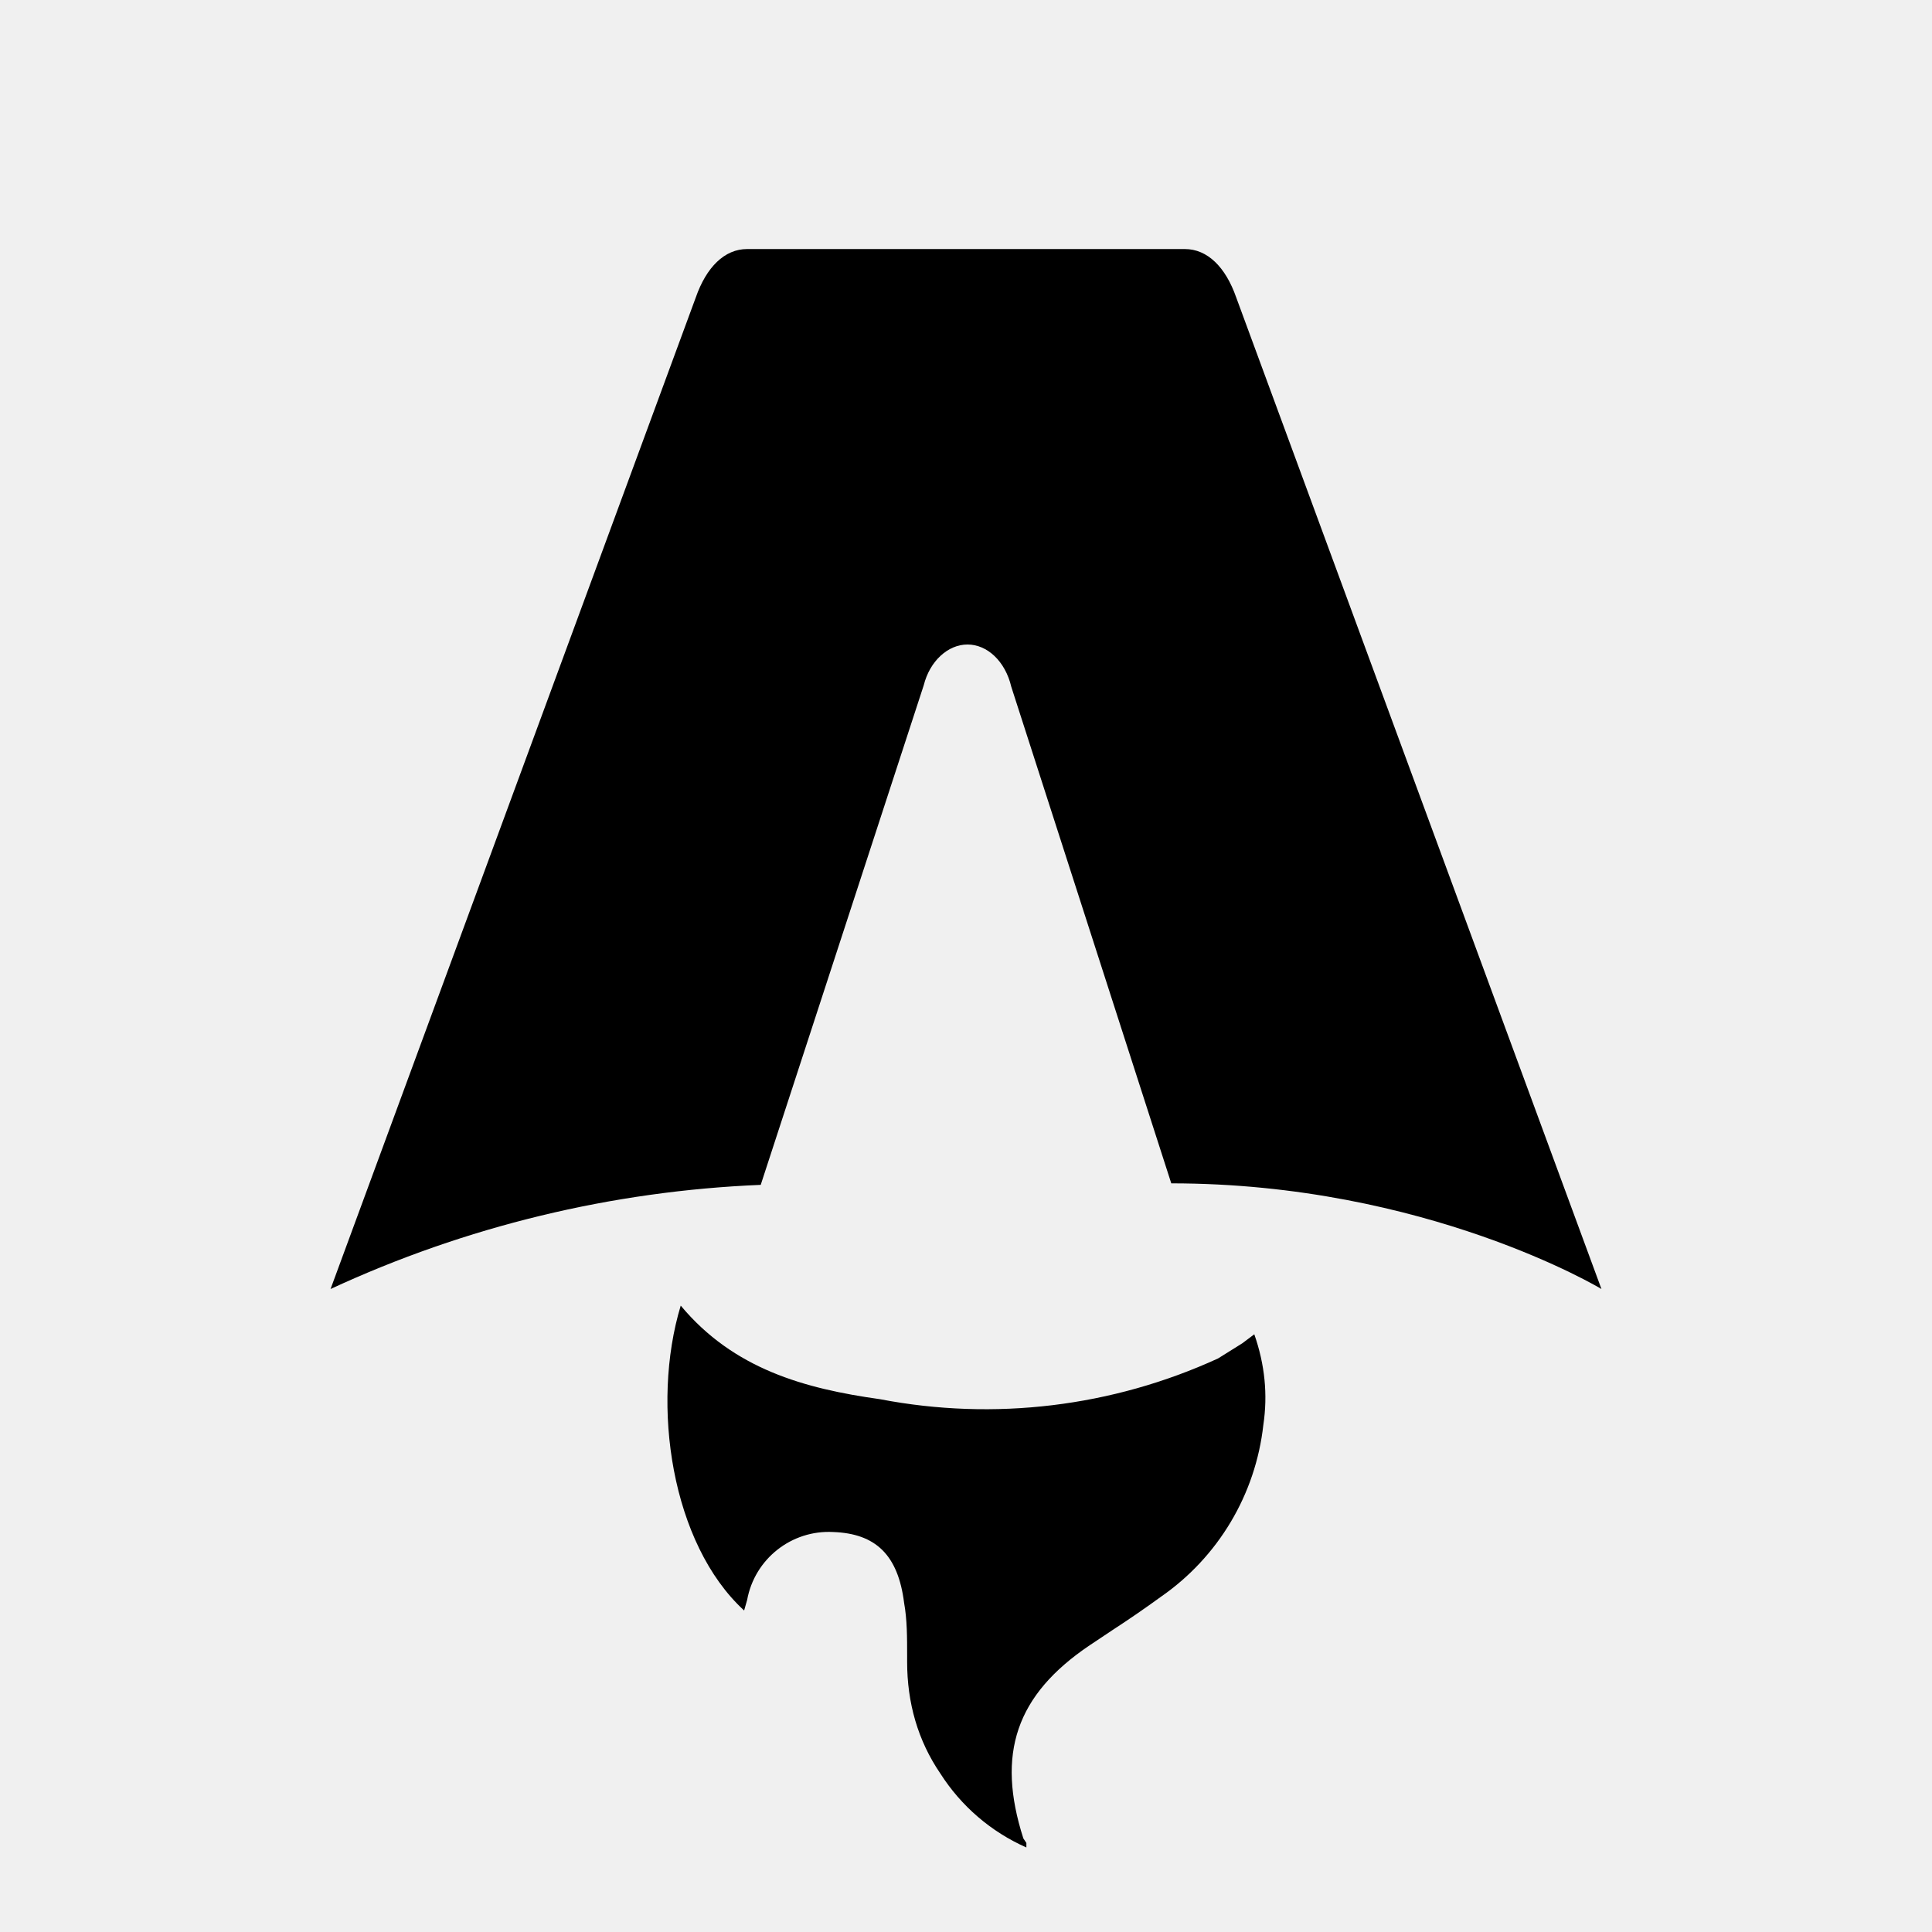
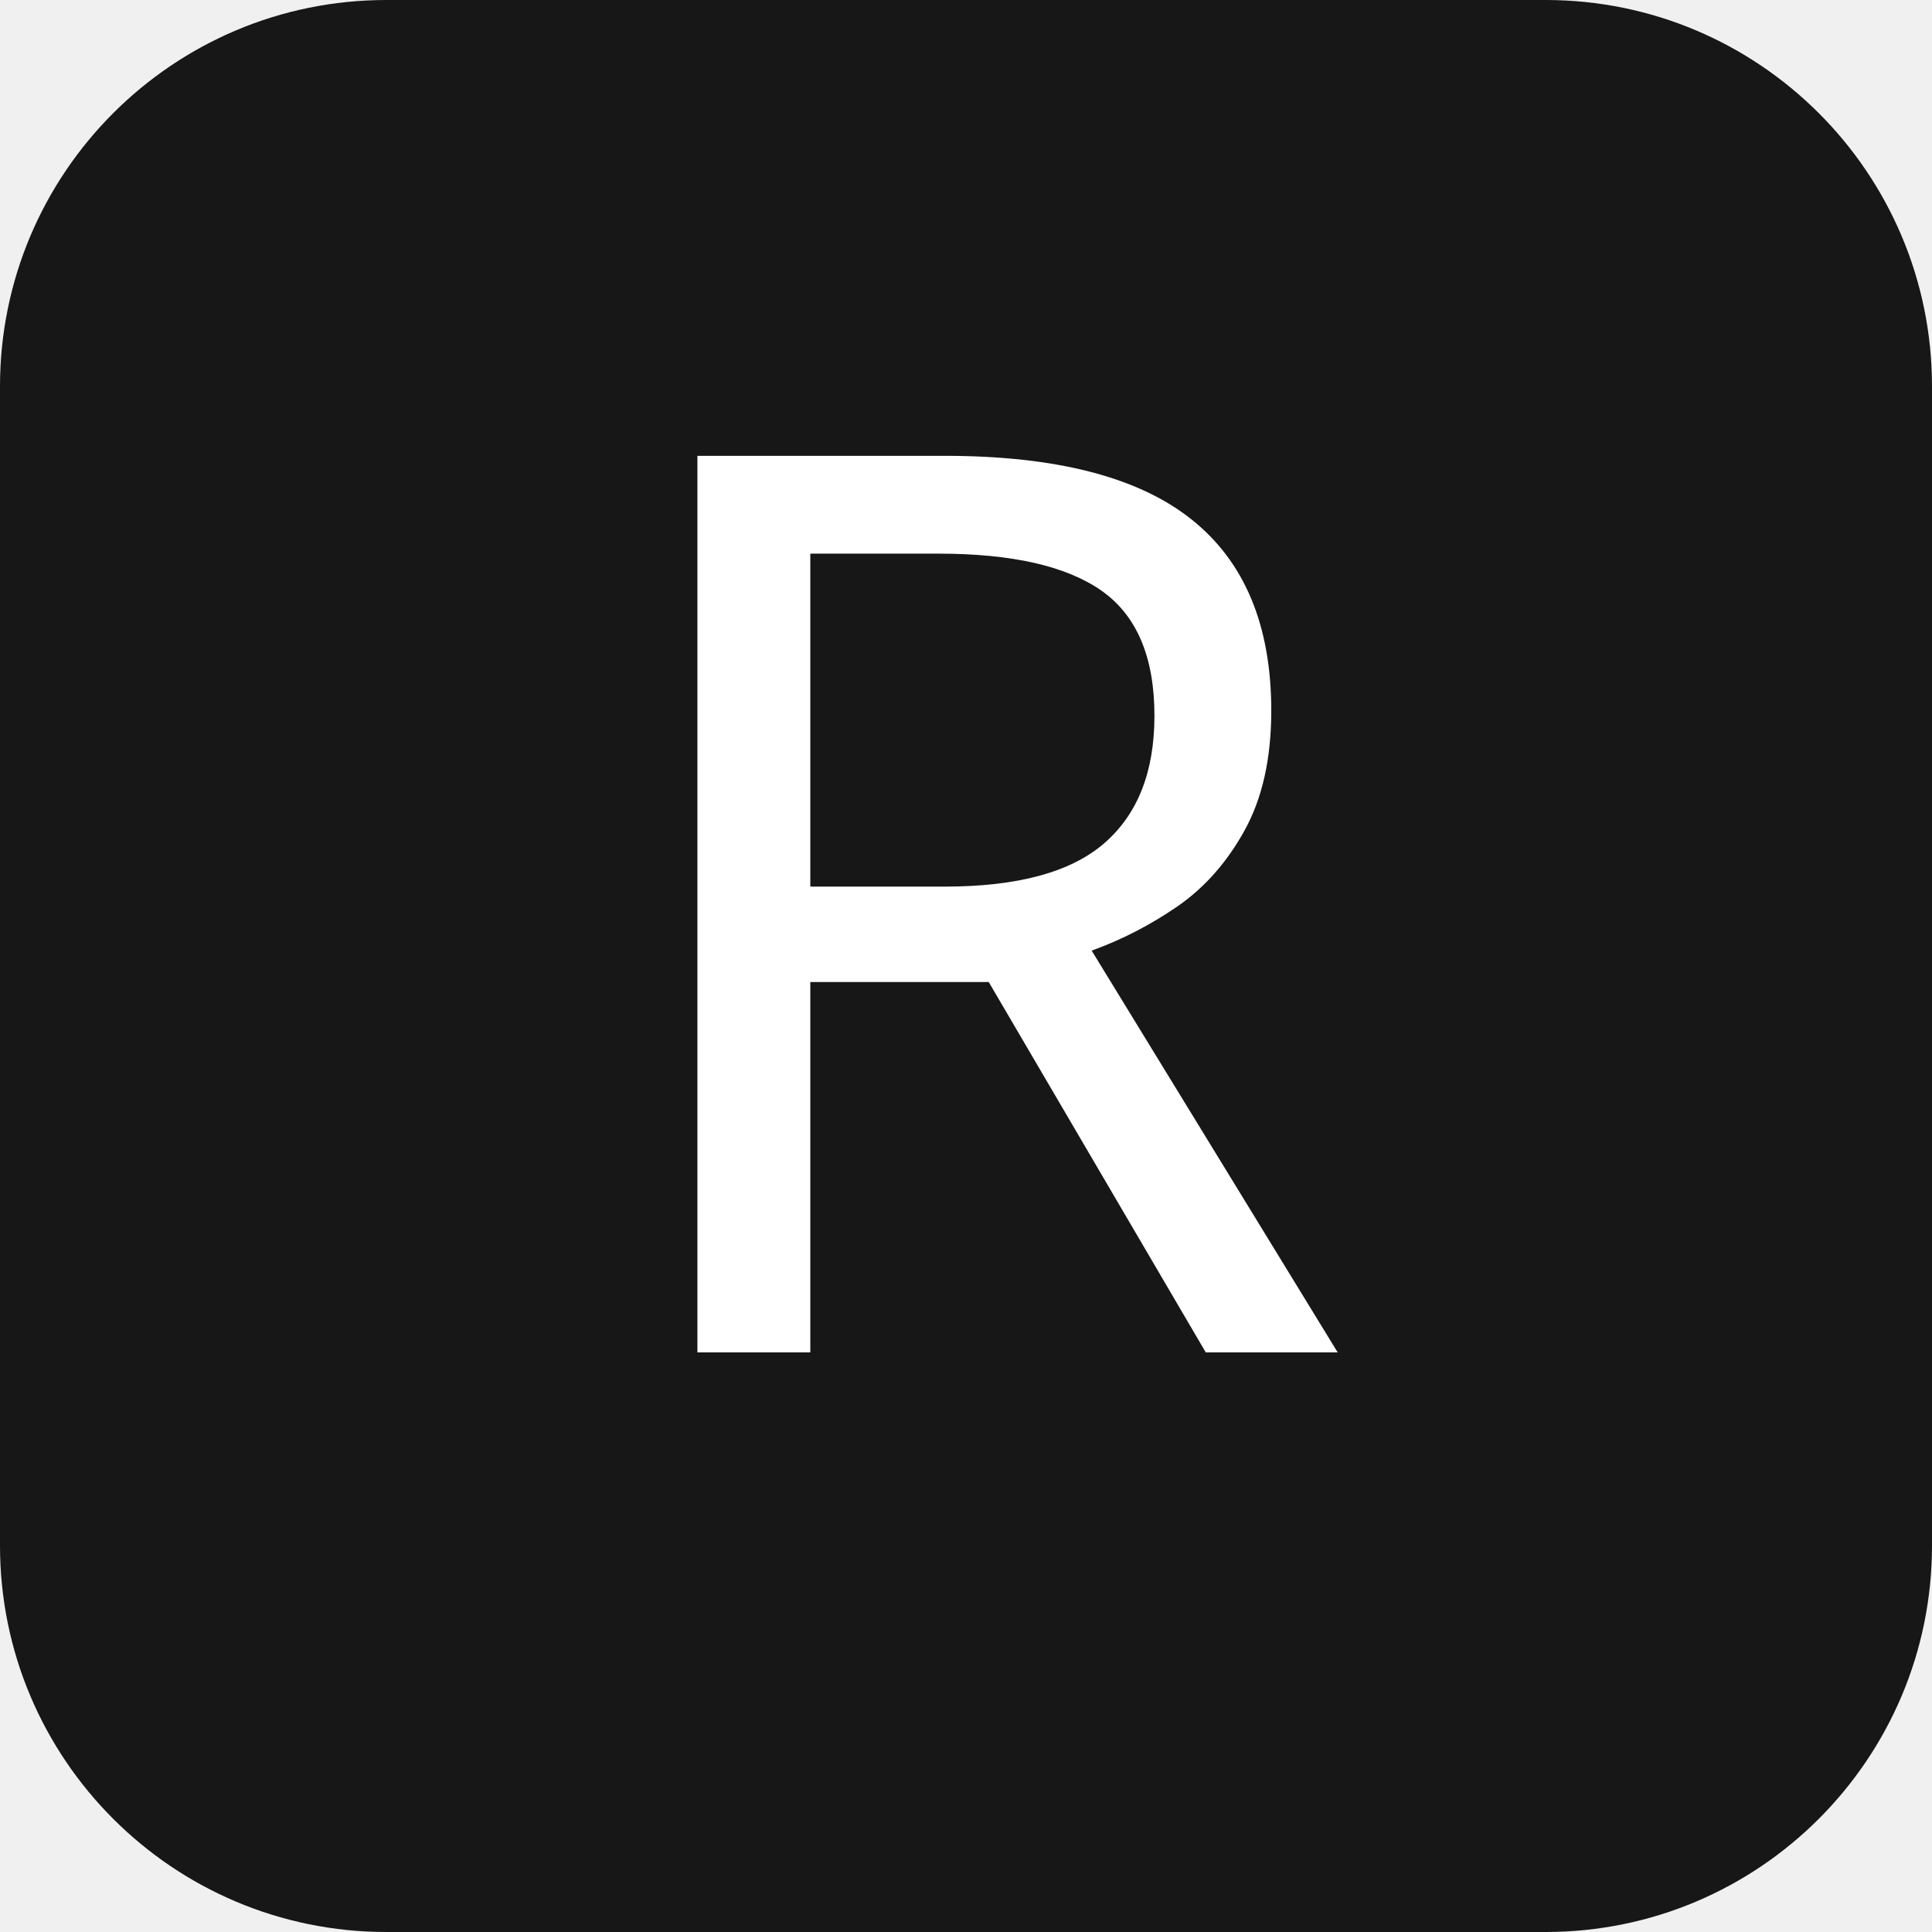
- <svg xmlns="http://www.w3.org/2000/svg" fill="none" viewBox="0 0 128 128">
-   <path d="M50.4 78.5a75.1 75.1 0 0 0-28.5 6.9l24.2-65.7c.7-2 1.9-3.2 3.4-3.2h29c1.5 0 2.7 1.2 3.4 3.2l24.2 65.7s-11.6-7-28.5-7L67 45.5c-.4-1.7-1.6-2.8-2.9-2.8-1.3 0-2.5 1.1-2.9 2.7L50.4 78.5Zm-1.1 28.2Zm-4.2-20.2c-2 6.6-.6 15.8 4.2 20.2a17.5 17.5 0 0 1 .2-.7 5.5 5.5 0 0 1 5.7-4.5c2.8.1 4.3 1.5 4.7 4.7.2 1.1.2 2.3.2 3.5v.4c0 2.7.7 5.2 2.2 7.4a13 13 0 0 0 5.7 4.9v-.3l-.2-.3c-1.8-5.6-.5-9.5 4.4-12.8l1.5-1a73 73 0 0 0 3.2-2.2 16 16 0 0 0 6.8-11.4c.3-2 .1-4-.6-6l-.8.6-1.6 1a37 37 0 0 1-22.4 2.7c-5-.7-9.7-2-13.2-6.2Z" />
-   <style>
-         path { fill: #000; }
-         @media (prefers-color-scheme: dark) {
-             path { fill: #FFF; }
-         }
-     </style>
+ <svg xmlns="http://www.w3.org/2000/svg" viewBox="0 0 100 100">
+   <rect width="100" height="100" rx="20" fill="#171717" />
+   <text x="50" y="70" font-family="system-ui, sans-serif" font-size="65" font-weight="200" fill="#ffffff" text-anchor="middle">R</text>
</svg>
